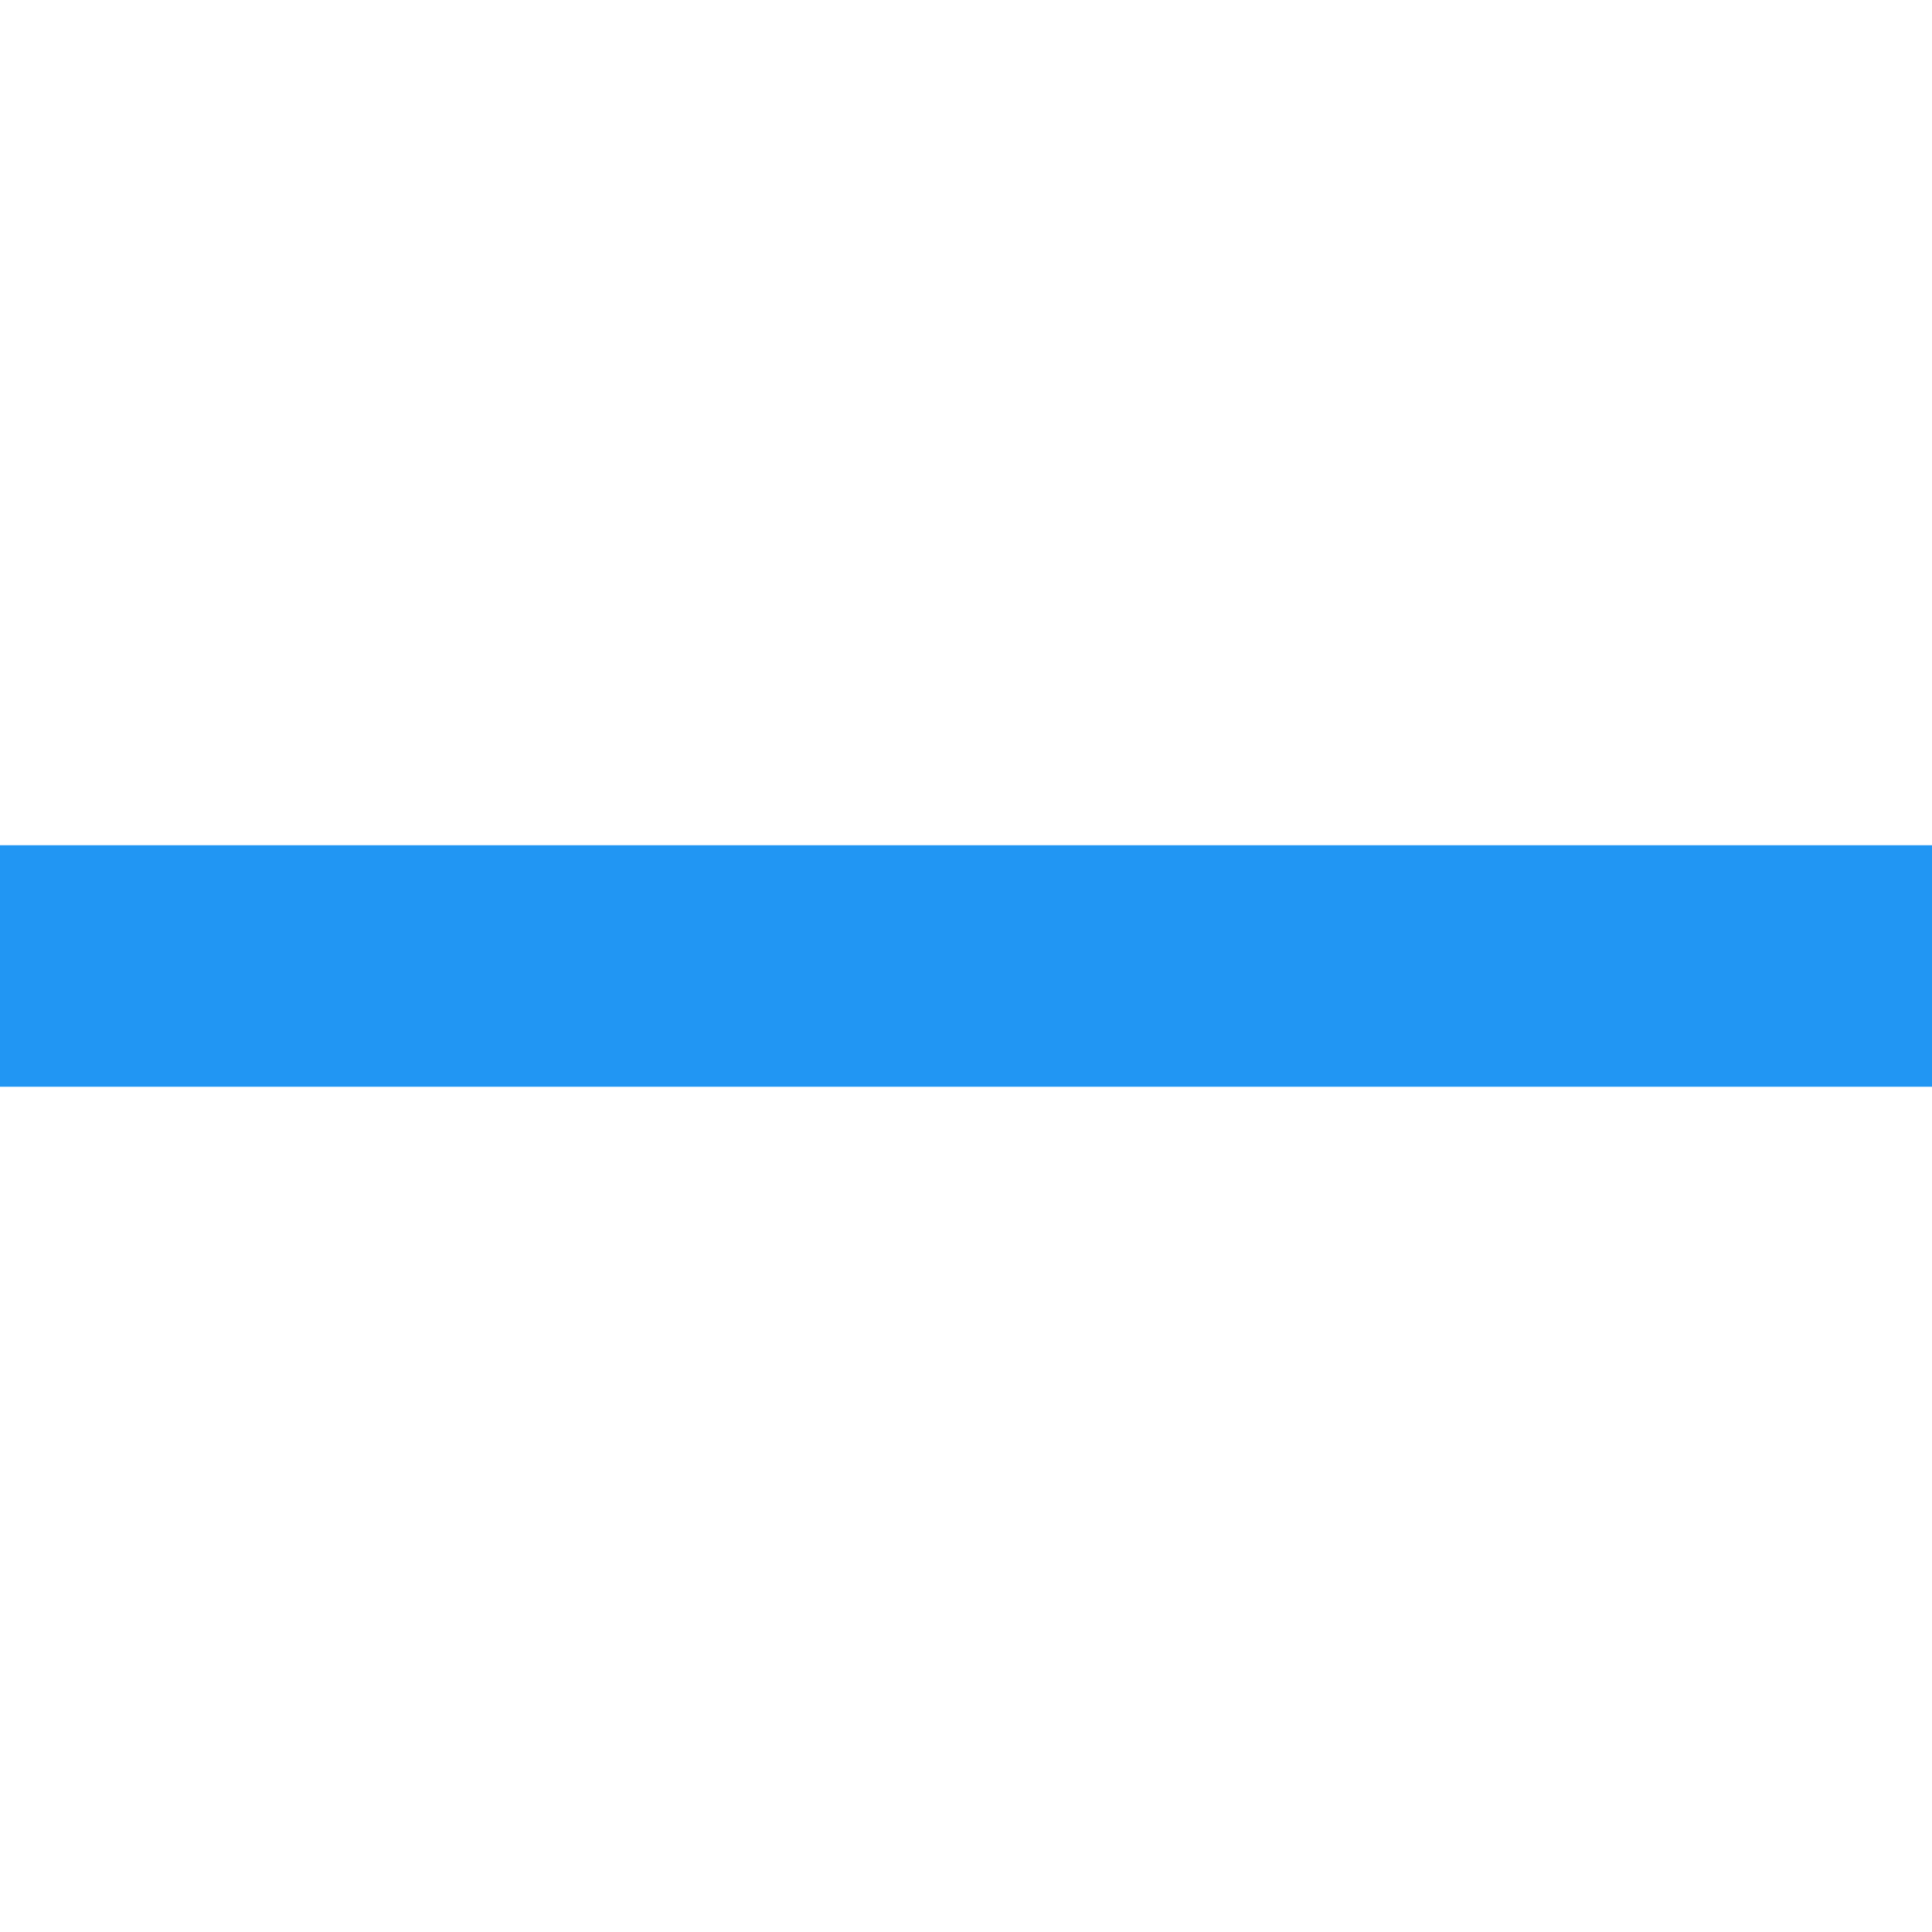
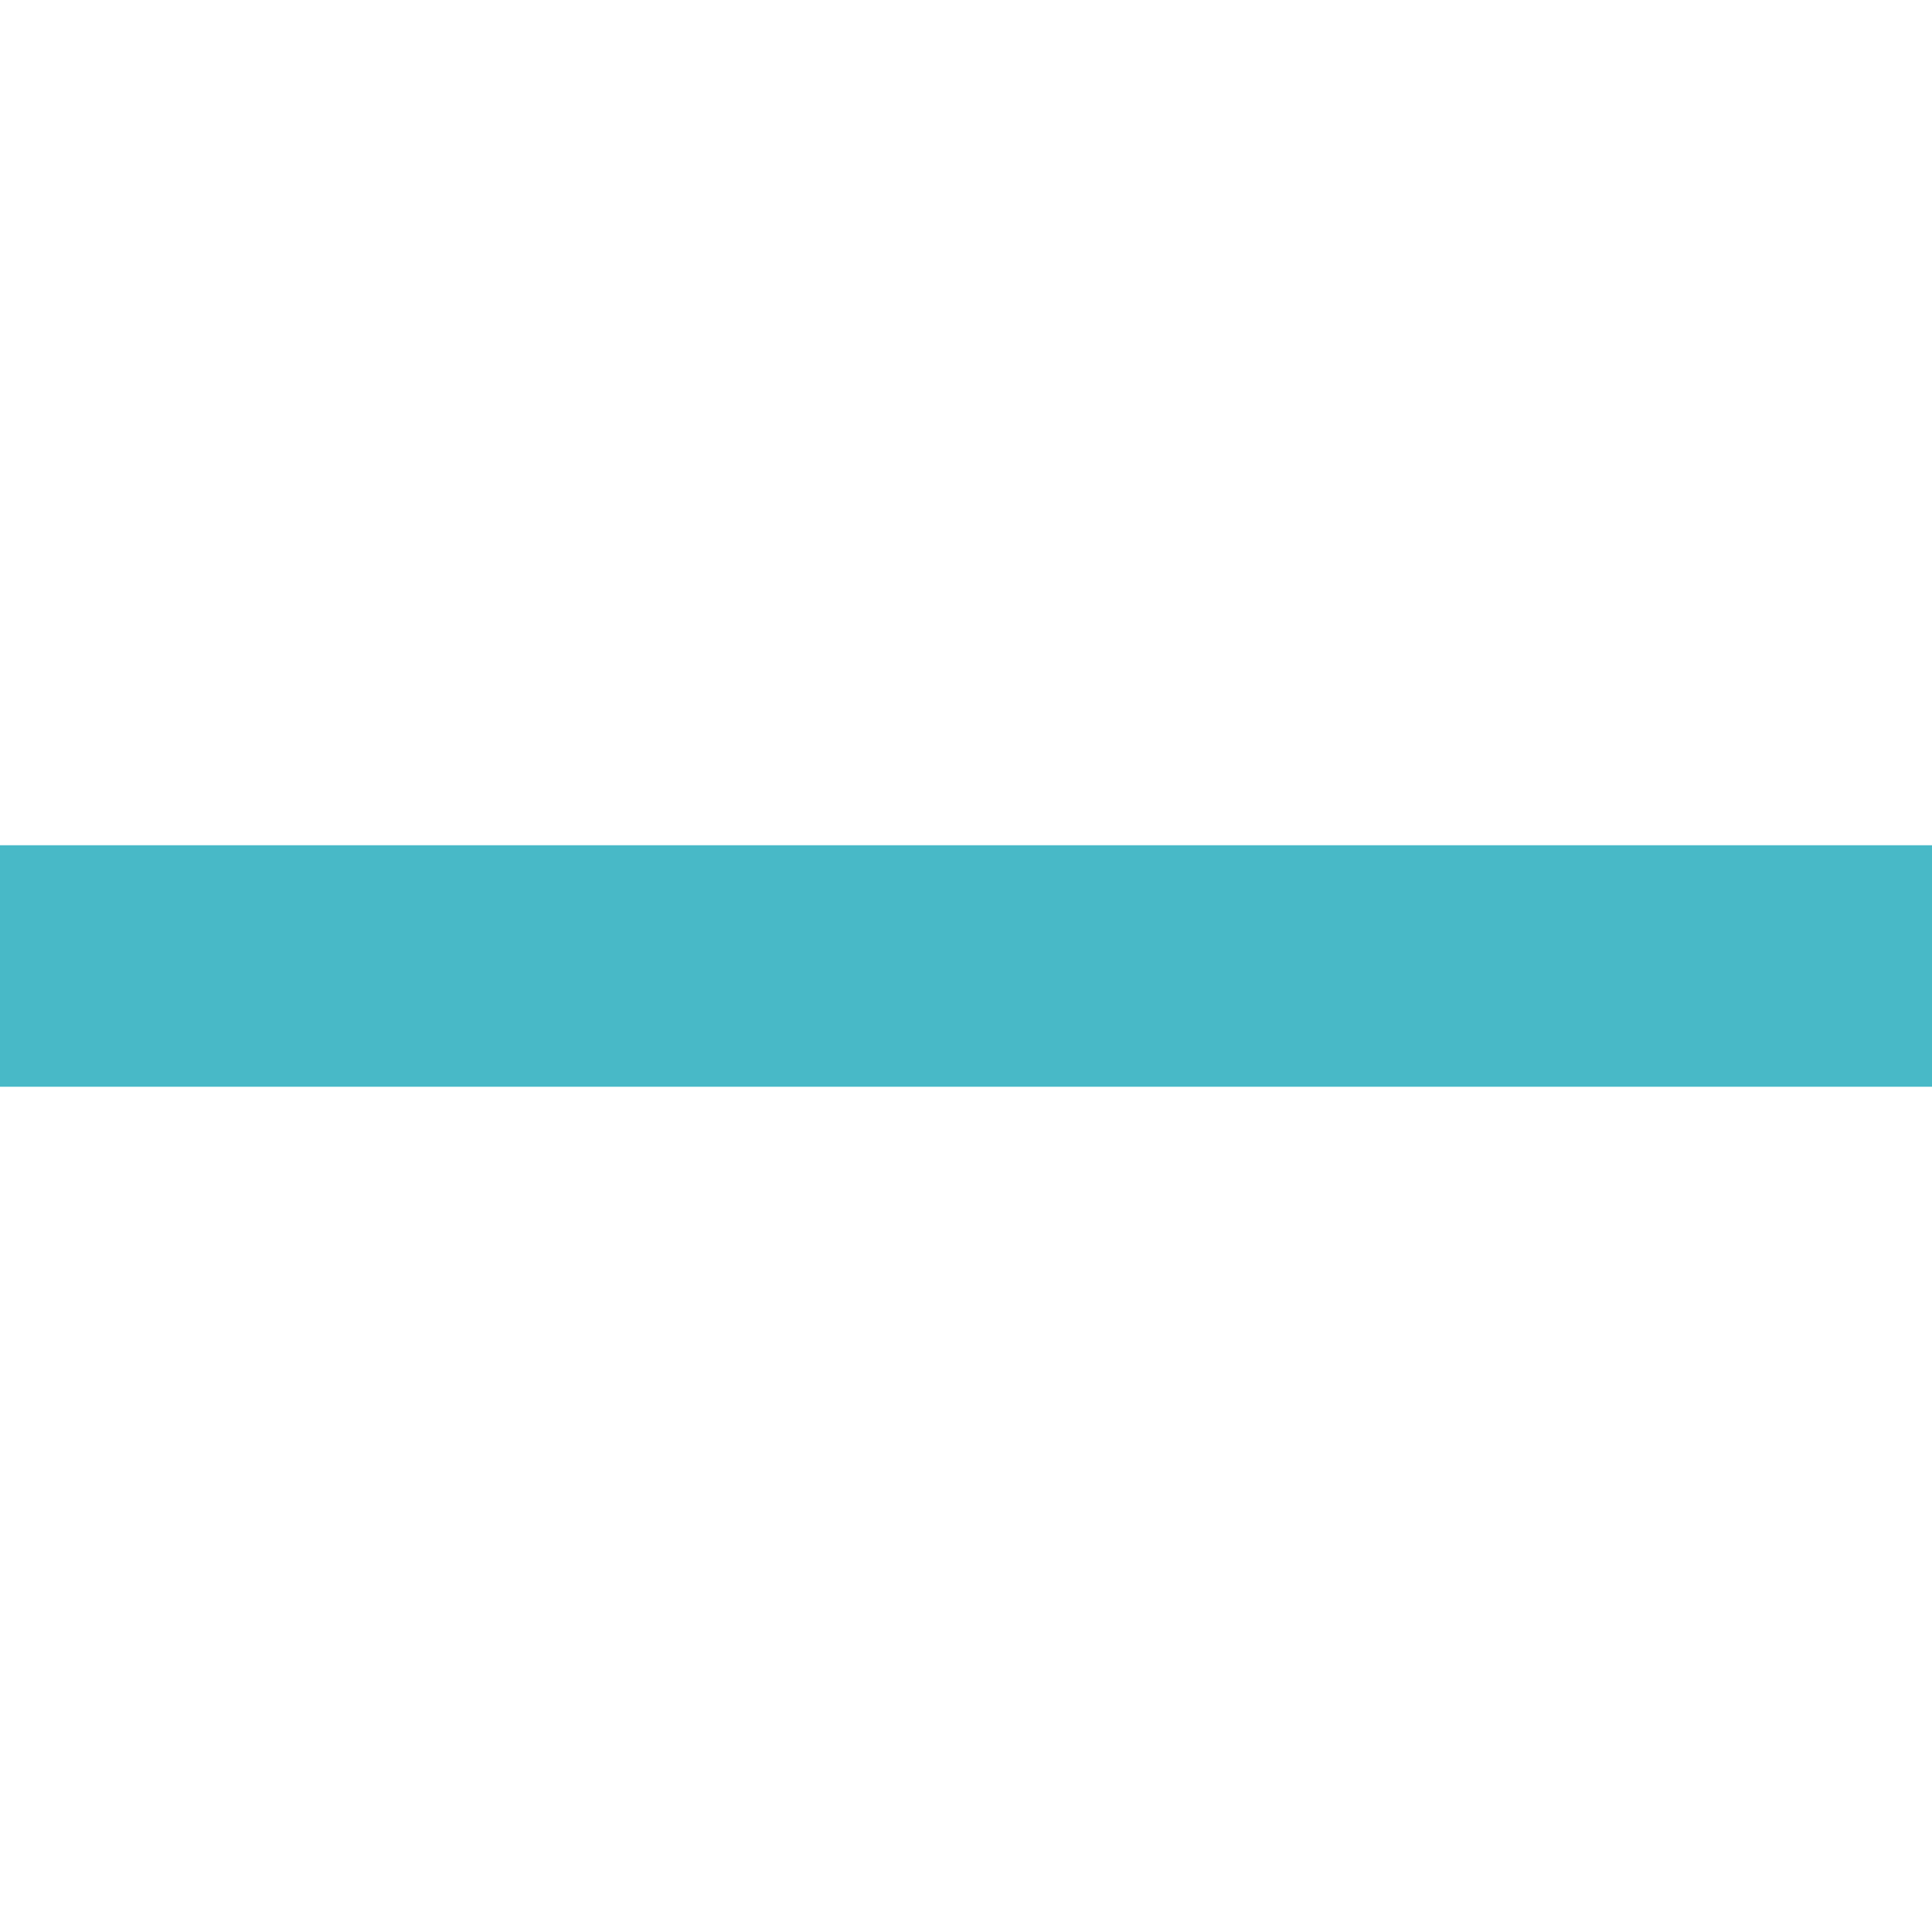
<svg xmlns="http://www.w3.org/2000/svg" width="128" height="128" viewBox="0 0 128 128" id="svg4614" version="1.1">
  <defs id="defs4616" />
  <g id="layer1" transform="translate(0,-924.3622)">
-     <rect style="fill:#2196f3;fill-opacity:1;stroke:none" id="use4517-2-4-9-5" width="128" height="16" x="0" y="980.362" />
+     <rect style="fill:#48b9c7;fill-opacity:1;stroke:none" id="use4517-2-4-9-5" width="128" height="16" x="0" y="980.362" />
  </g>
</svg>
